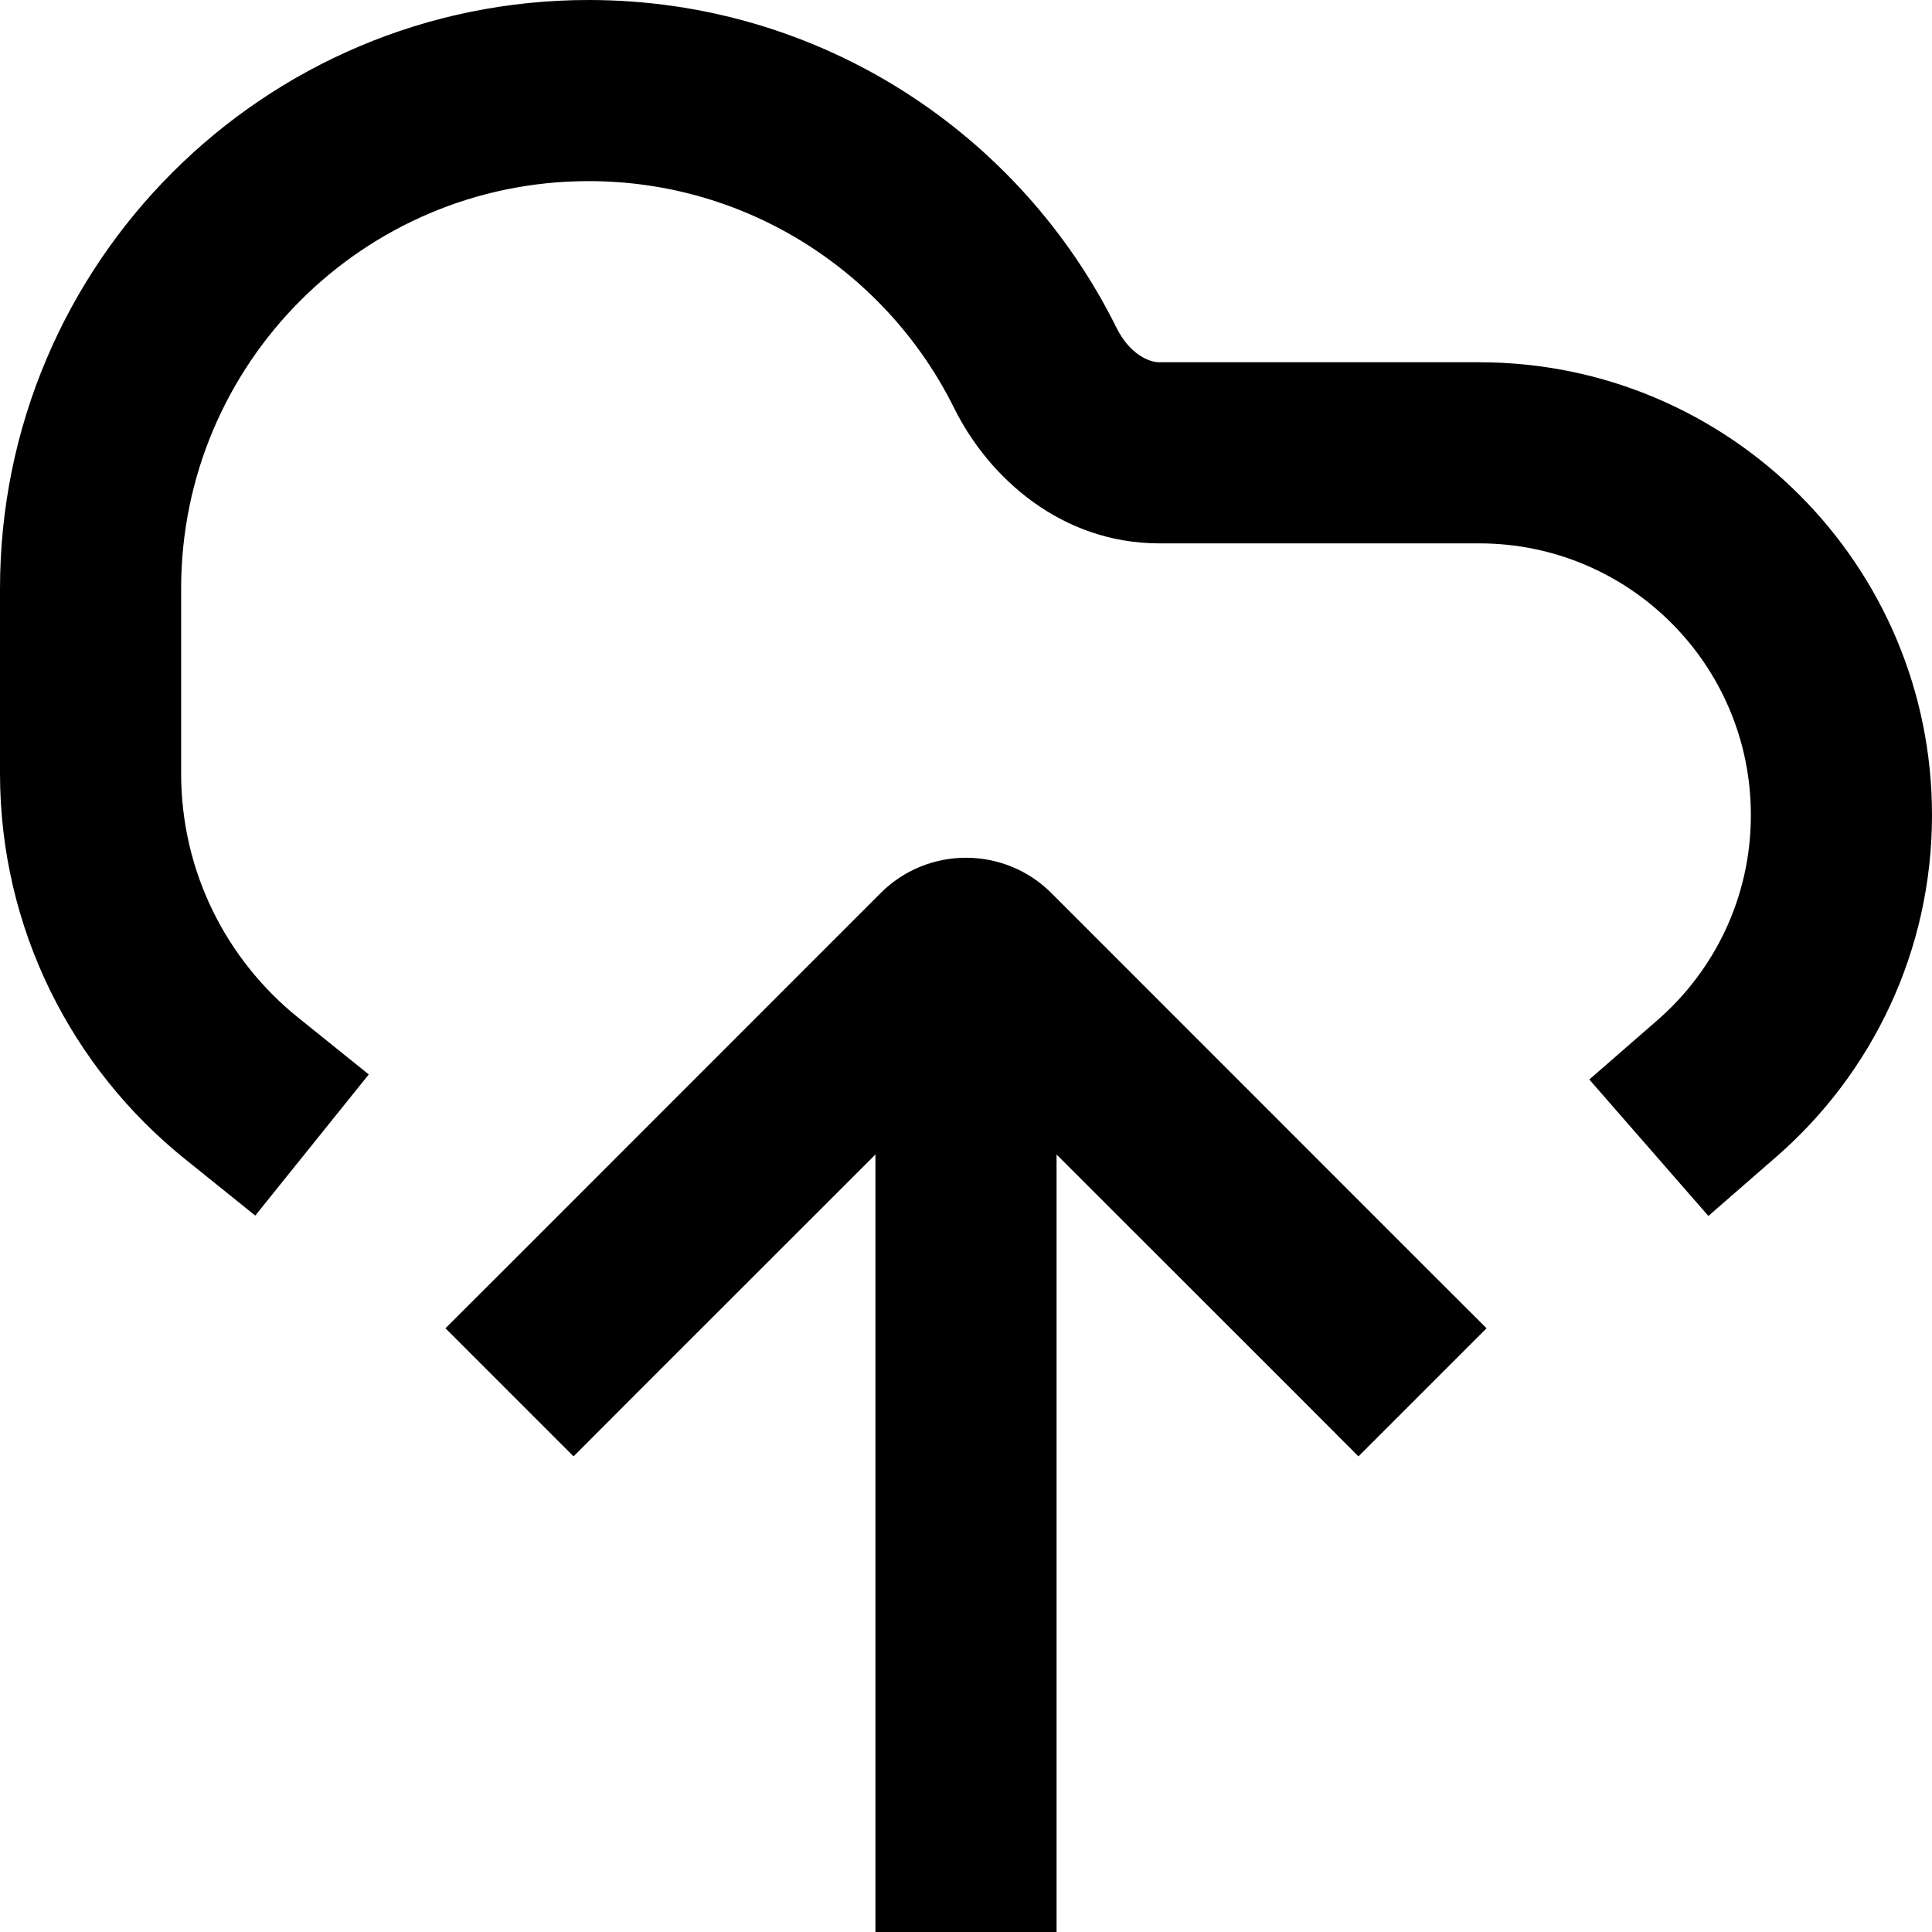
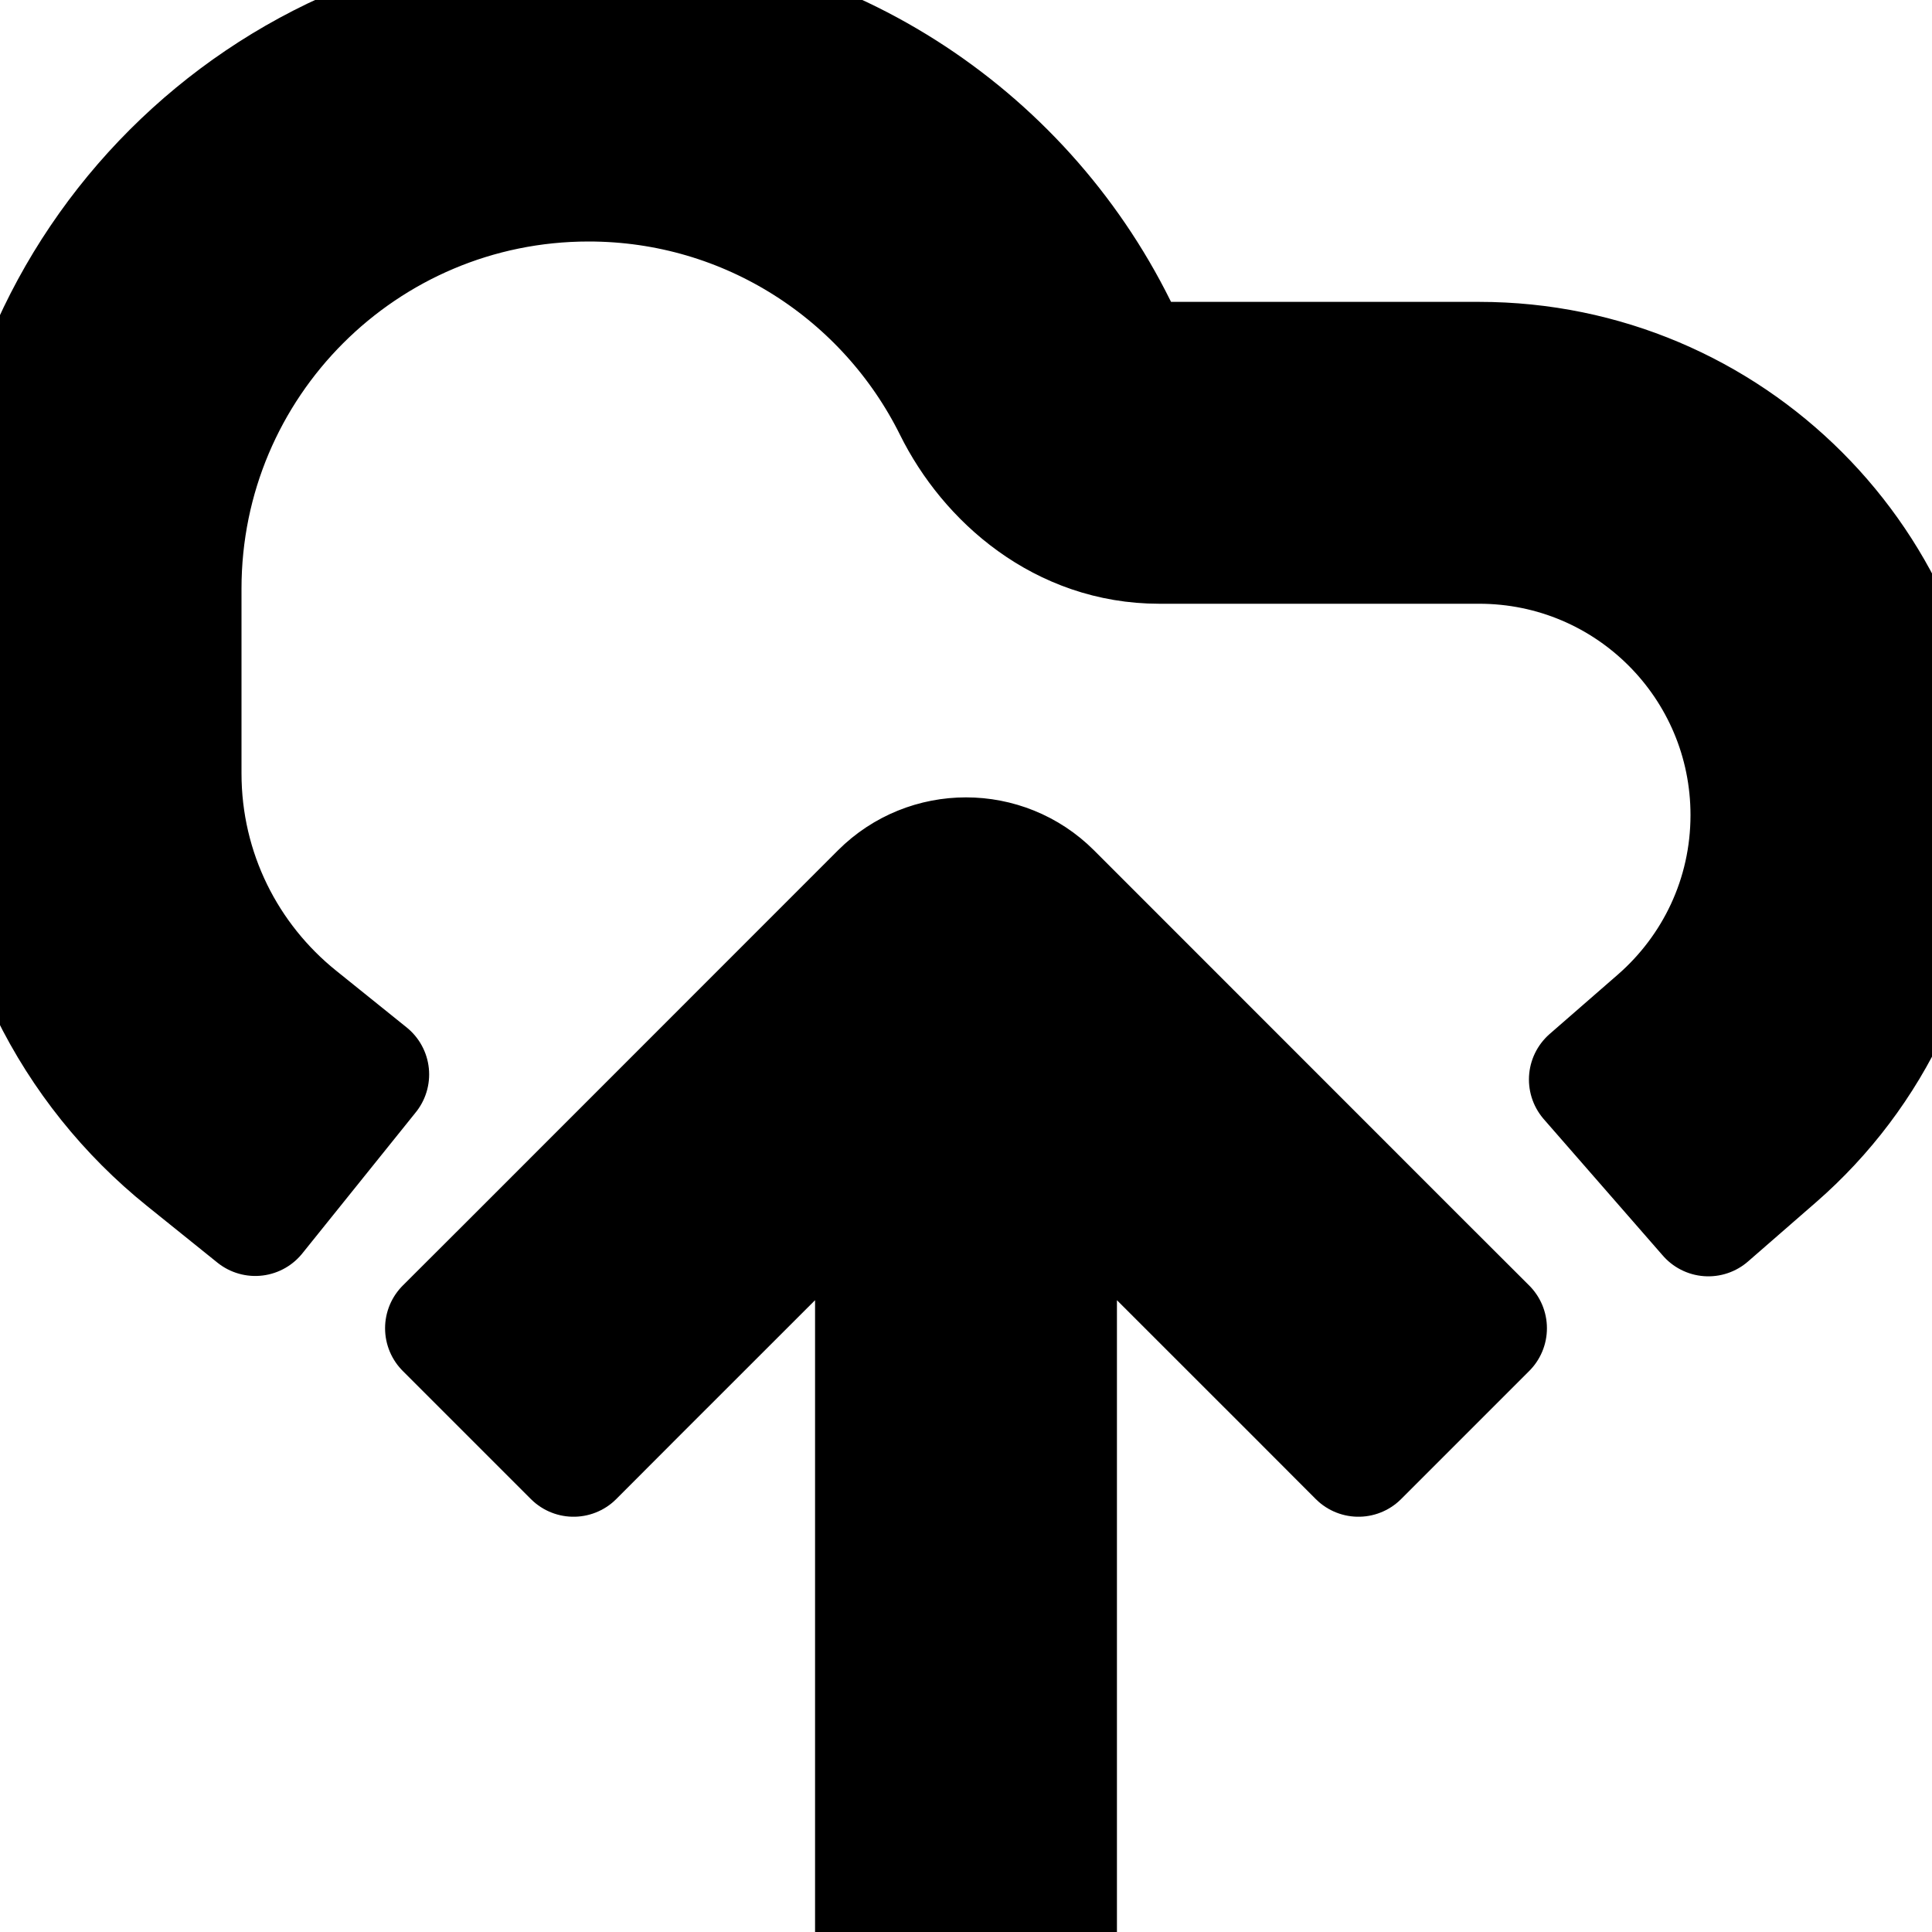
- <svg xmlns="http://www.w3.org/2000/svg" height="16" stroke-linejoin="round" viewBox="0 0 16 16" width="16">
+ <svg xmlns="http://www.w3.org/2000/svg" height="24" stroke-linejoin="round" viewBox="0 0 16 16" width="24" stroke="currentColor">
  <path fill-rule="evenodd" clip-rule="evenodd" d="M1.5 4.875C1.5 3.011 3.011 1.5 4.875 1.5C6.2 1.5 7.348 2.264 7.901 3.378C8.19 3.962 8.795 4.5 9.601 4.5H12.25C13.493 4.5 14.5 5.507 14.5 6.75C14.5 7.427 14.202 8.033 13.728 8.447L13.162 8.94L14.148 10.07L14.713 9.578C15.501 8.891 16 7.878 16 6.75C16 4.679 14.321 3 12.25 3H9.601C9.512 3 9.353 2.93 9.245 2.712C8.449 1.106 6.792 0 4.875 0C2.183 0 0 2.183 0 4.875V6.404C0 7.695 0.598 8.847 1.53 9.597L2.114 10.067L3.054 8.898L2.47 8.428C1.877 7.951 1.5 7.222 1.5 6.404V4.875ZM7.293 7.396C7.683 7.006 8.317 7.006 8.707 7.396L11.78 10.47L12.311 11L11.25 12.061L10.72 11.53L8.75 9.561V15.25V16H7.25V15.25V9.561L5.28 11.53L4.75 12.061L3.689 11L4.22 10.47L7.293 7.396Z" fill="currentColor" />
</svg>
